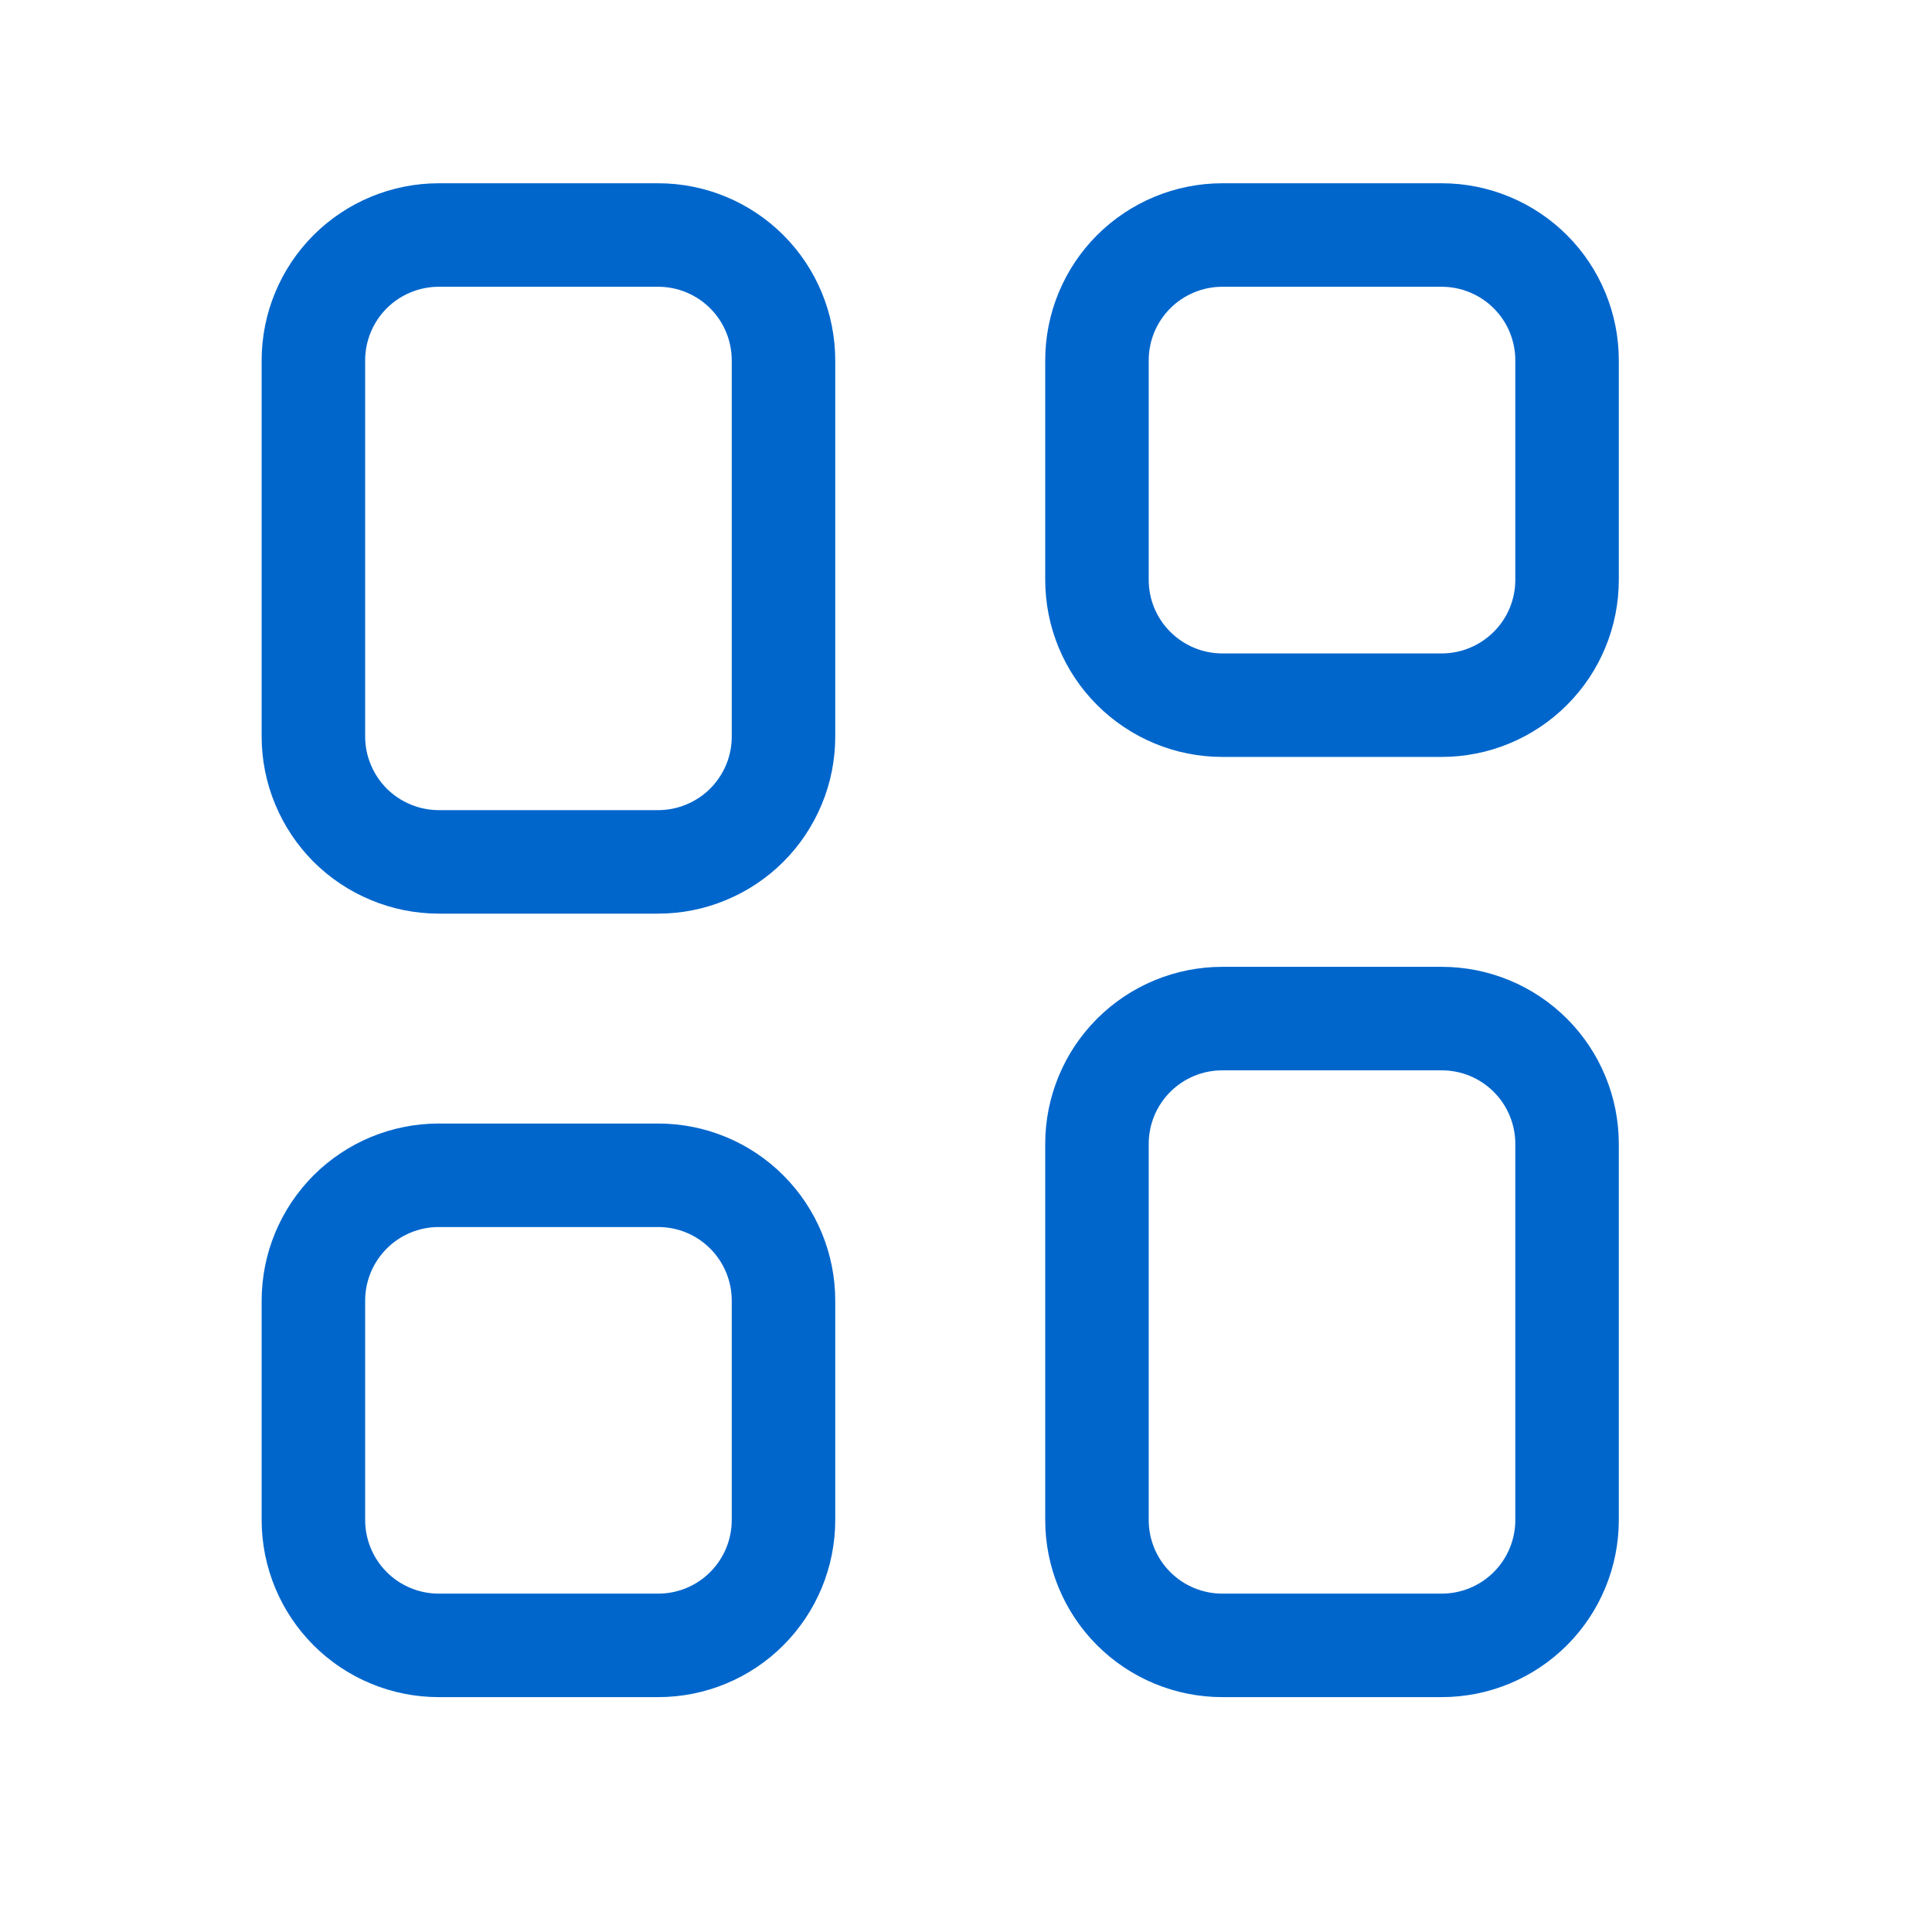
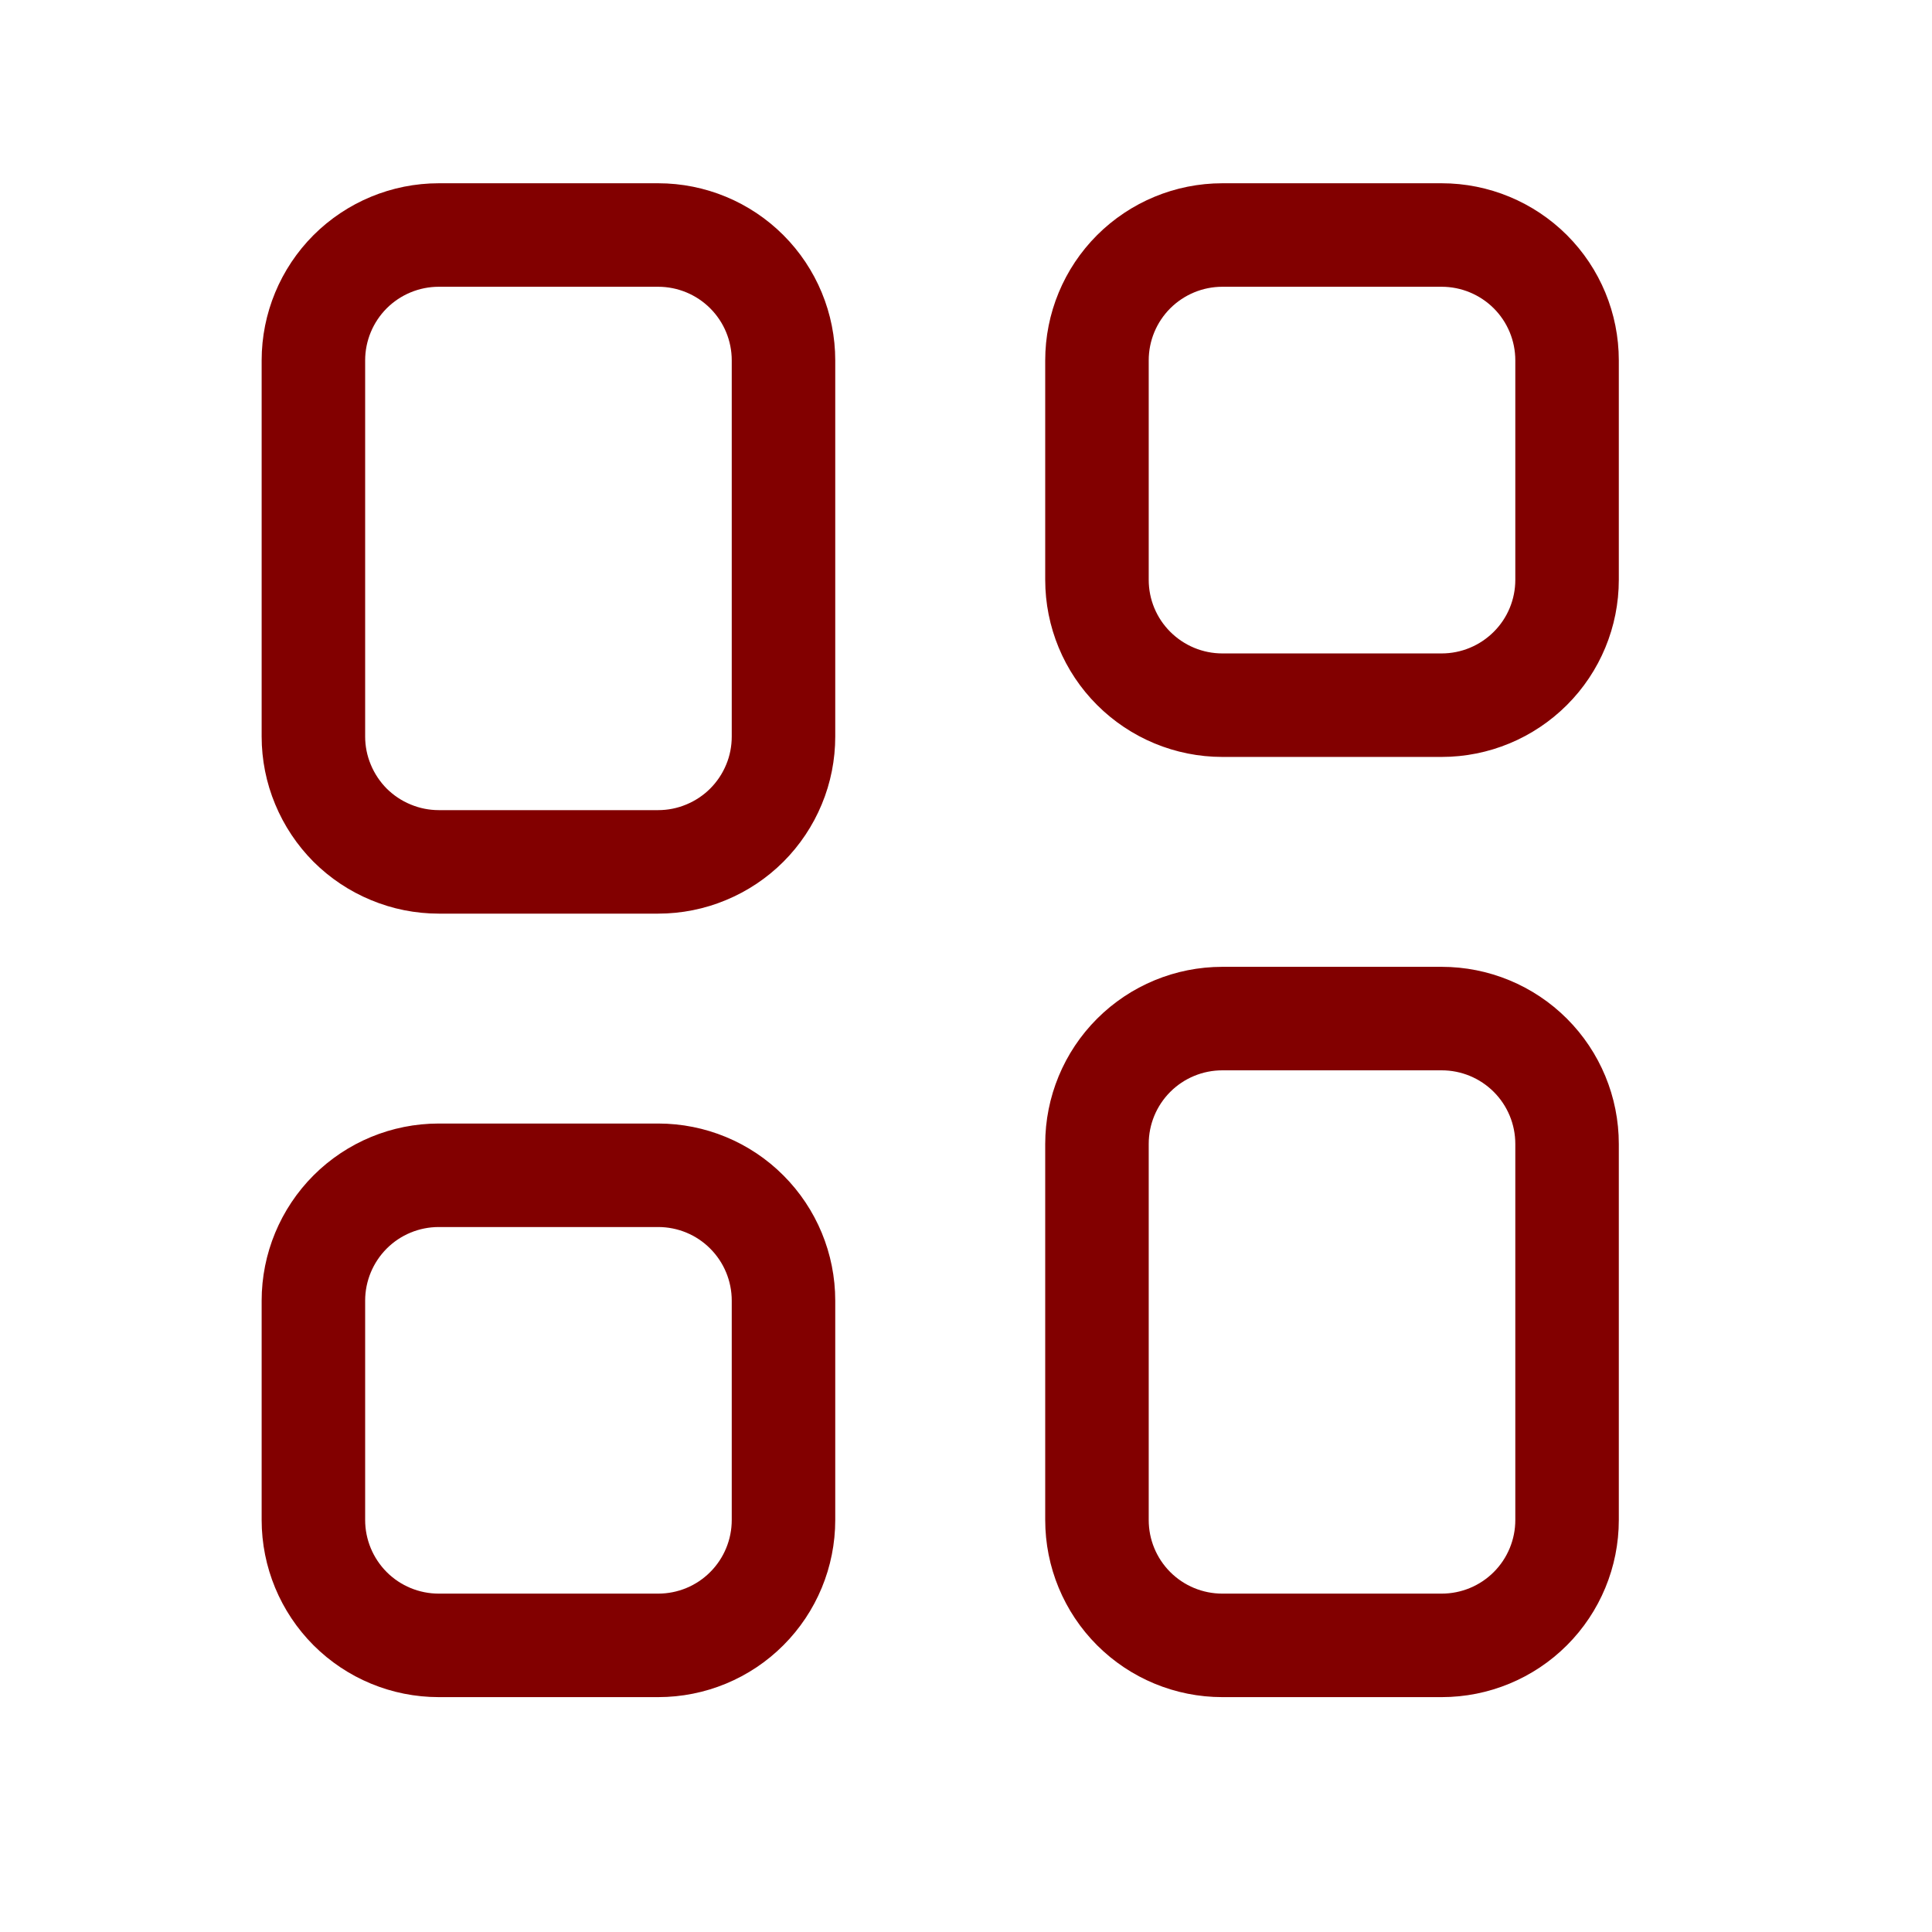
<svg xmlns="http://www.w3.org/2000/svg" width="28" height="28" viewBox="0 0 28 28" fill="none">
-   <path d="M9.539 3.406H6.359C5.877 3.406 5.415 3.598 5.074 3.938C4.734 4.279 4.542 4.741 4.542 5.223V10.674C4.542 10.912 4.589 11.149 4.681 11.369C4.772 11.589 4.906 11.79 5.074 11.959C5.243 12.127 5.443 12.261 5.664 12.352C5.884 12.444 6.121 12.491 6.359 12.491H9.539C9.777 12.491 10.014 12.444 10.234 12.352C10.454 12.261 10.655 12.127 10.823 11.959C10.992 11.79 11.126 11.589 11.217 11.369C11.309 11.149 11.355 10.912 11.355 10.674V5.223C11.355 4.741 11.164 4.279 10.823 3.938C10.483 3.598 10.021 3.406 9.539 3.406ZM9.539 17.033H6.359C5.877 17.033 5.415 17.224 5.074 17.565C4.734 17.906 4.542 18.368 4.542 18.85V22.029C4.542 22.511 4.734 22.973 5.074 23.314C5.415 23.655 5.877 23.846 6.359 23.846H9.539C10.021 23.846 10.483 23.655 10.823 23.314C11.164 22.973 11.355 22.511 11.355 22.029V18.85C11.355 18.368 11.164 17.906 10.823 17.565C10.483 17.224 10.021 17.033 9.539 17.033ZM20.894 3.406H17.715C17.233 3.406 16.771 3.598 16.43 3.938C16.089 4.279 15.898 4.741 15.898 5.223V8.403C15.898 8.885 16.089 9.347 16.43 9.687C16.771 10.028 17.233 10.22 17.715 10.22H20.894C21.376 10.22 21.838 10.028 22.179 9.687C22.52 9.347 22.711 8.885 22.711 8.403V5.223C22.711 4.741 22.52 4.279 22.179 3.938C21.838 3.598 21.376 3.406 20.894 3.406ZM20.894 14.762H17.715C17.233 14.762 16.771 14.953 16.43 15.294C16.089 15.635 15.898 16.097 15.898 16.579V22.029C15.898 22.511 16.089 22.973 16.43 23.314C16.771 23.655 17.233 23.846 17.715 23.846H20.894C21.376 23.846 21.838 23.655 22.179 23.314C22.52 22.973 22.711 22.511 22.711 22.029V16.579C22.711 16.097 22.52 15.635 22.179 15.294C21.838 14.953 21.376 14.762 20.894 14.762Z" stroke="#0066CC" stroke-width="1.5" stroke-miterlimit="10" stroke-linejoin="round" />
+   <path d="M9.539 3.406H6.359C5.877 3.406 5.415 3.598 5.074 3.938C4.734 4.279 4.542 4.741 4.542 5.223V10.674C4.542 10.912 4.589 11.149 4.681 11.369C4.772 11.589 4.906 11.79 5.074 11.959C5.243 12.127 5.443 12.261 5.664 12.352C5.884 12.444 6.121 12.491 6.359 12.491H9.539C9.777 12.491 10.014 12.444 10.234 12.352C10.454 12.261 10.655 12.127 10.823 11.959C10.992 11.79 11.126 11.589 11.217 11.369C11.309 11.149 11.355 10.912 11.355 10.674V5.223C11.355 4.741 11.164 4.279 10.823 3.938C10.483 3.598 10.021 3.406 9.539 3.406ZM9.539 17.033H6.359C5.877 17.033 5.415 17.224 5.074 17.565C4.734 17.906 4.542 18.368 4.542 18.85V22.029C4.542 22.511 4.734 22.973 5.074 23.314C5.415 23.655 5.877 23.846 6.359 23.846H9.539C10.021 23.846 10.483 23.655 10.823 23.314C11.164 22.973 11.355 22.511 11.355 22.029V18.85C11.355 18.368 11.164 17.906 10.823 17.565C10.483 17.224 10.021 17.033 9.539 17.033ZM20.894 3.406H17.715C17.233 3.406 16.771 3.598 16.43 3.938C16.089 4.279 15.898 4.741 15.898 5.223V8.403C15.898 8.885 16.089 9.347 16.43 9.687C16.771 10.028 17.233 10.22 17.715 10.22H20.894C21.376 10.22 21.838 10.028 22.179 9.687C22.52 9.347 22.711 8.885 22.711 8.403V5.223C22.711 4.741 22.52 4.279 22.179 3.938C21.838 3.598 21.376 3.406 20.894 3.406ZM20.894 14.762H17.715C17.233 14.762 16.771 14.953 16.43 15.294C16.089 15.635 15.898 16.097 15.898 16.579V22.029C15.898 22.511 16.089 22.973 16.43 23.314C16.771 23.655 17.233 23.846 17.715 23.846H20.894C21.376 23.846 21.838 23.655 22.179 23.314C22.52 22.973 22.711 22.511 22.711 22.029V16.579C22.711 16.097 22.52 15.635 22.179 15.294C21.838 14.953 21.376 14.762 20.894 14.762Z" stroke="#820000" stroke-width="1.5" stroke-miterlimit="10" stroke-linejoin="round" />
</svg>
